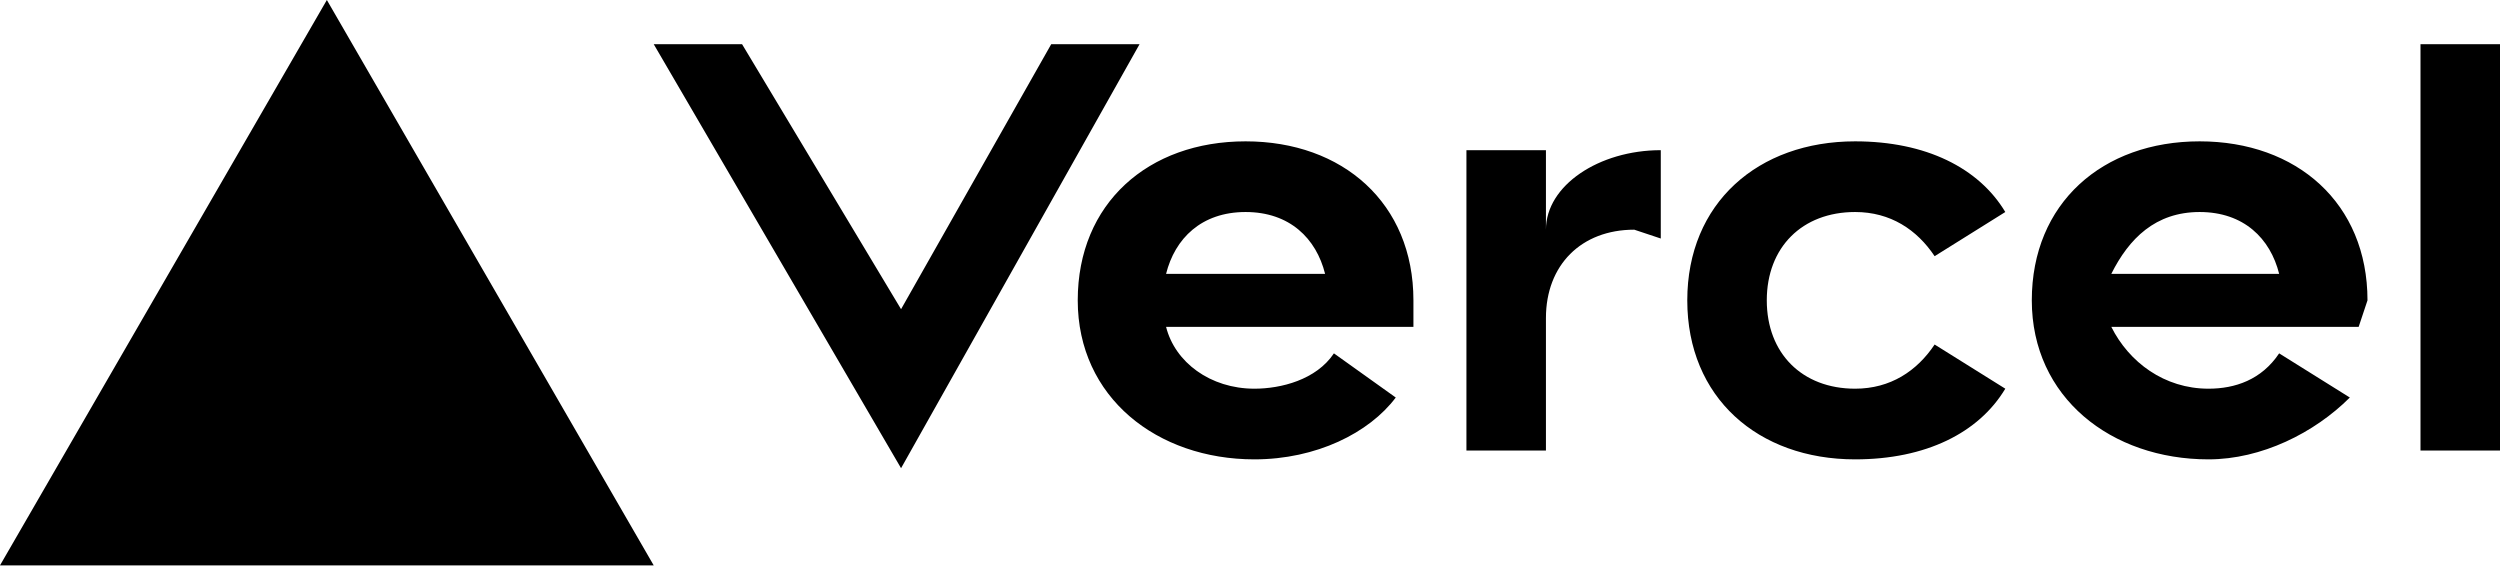
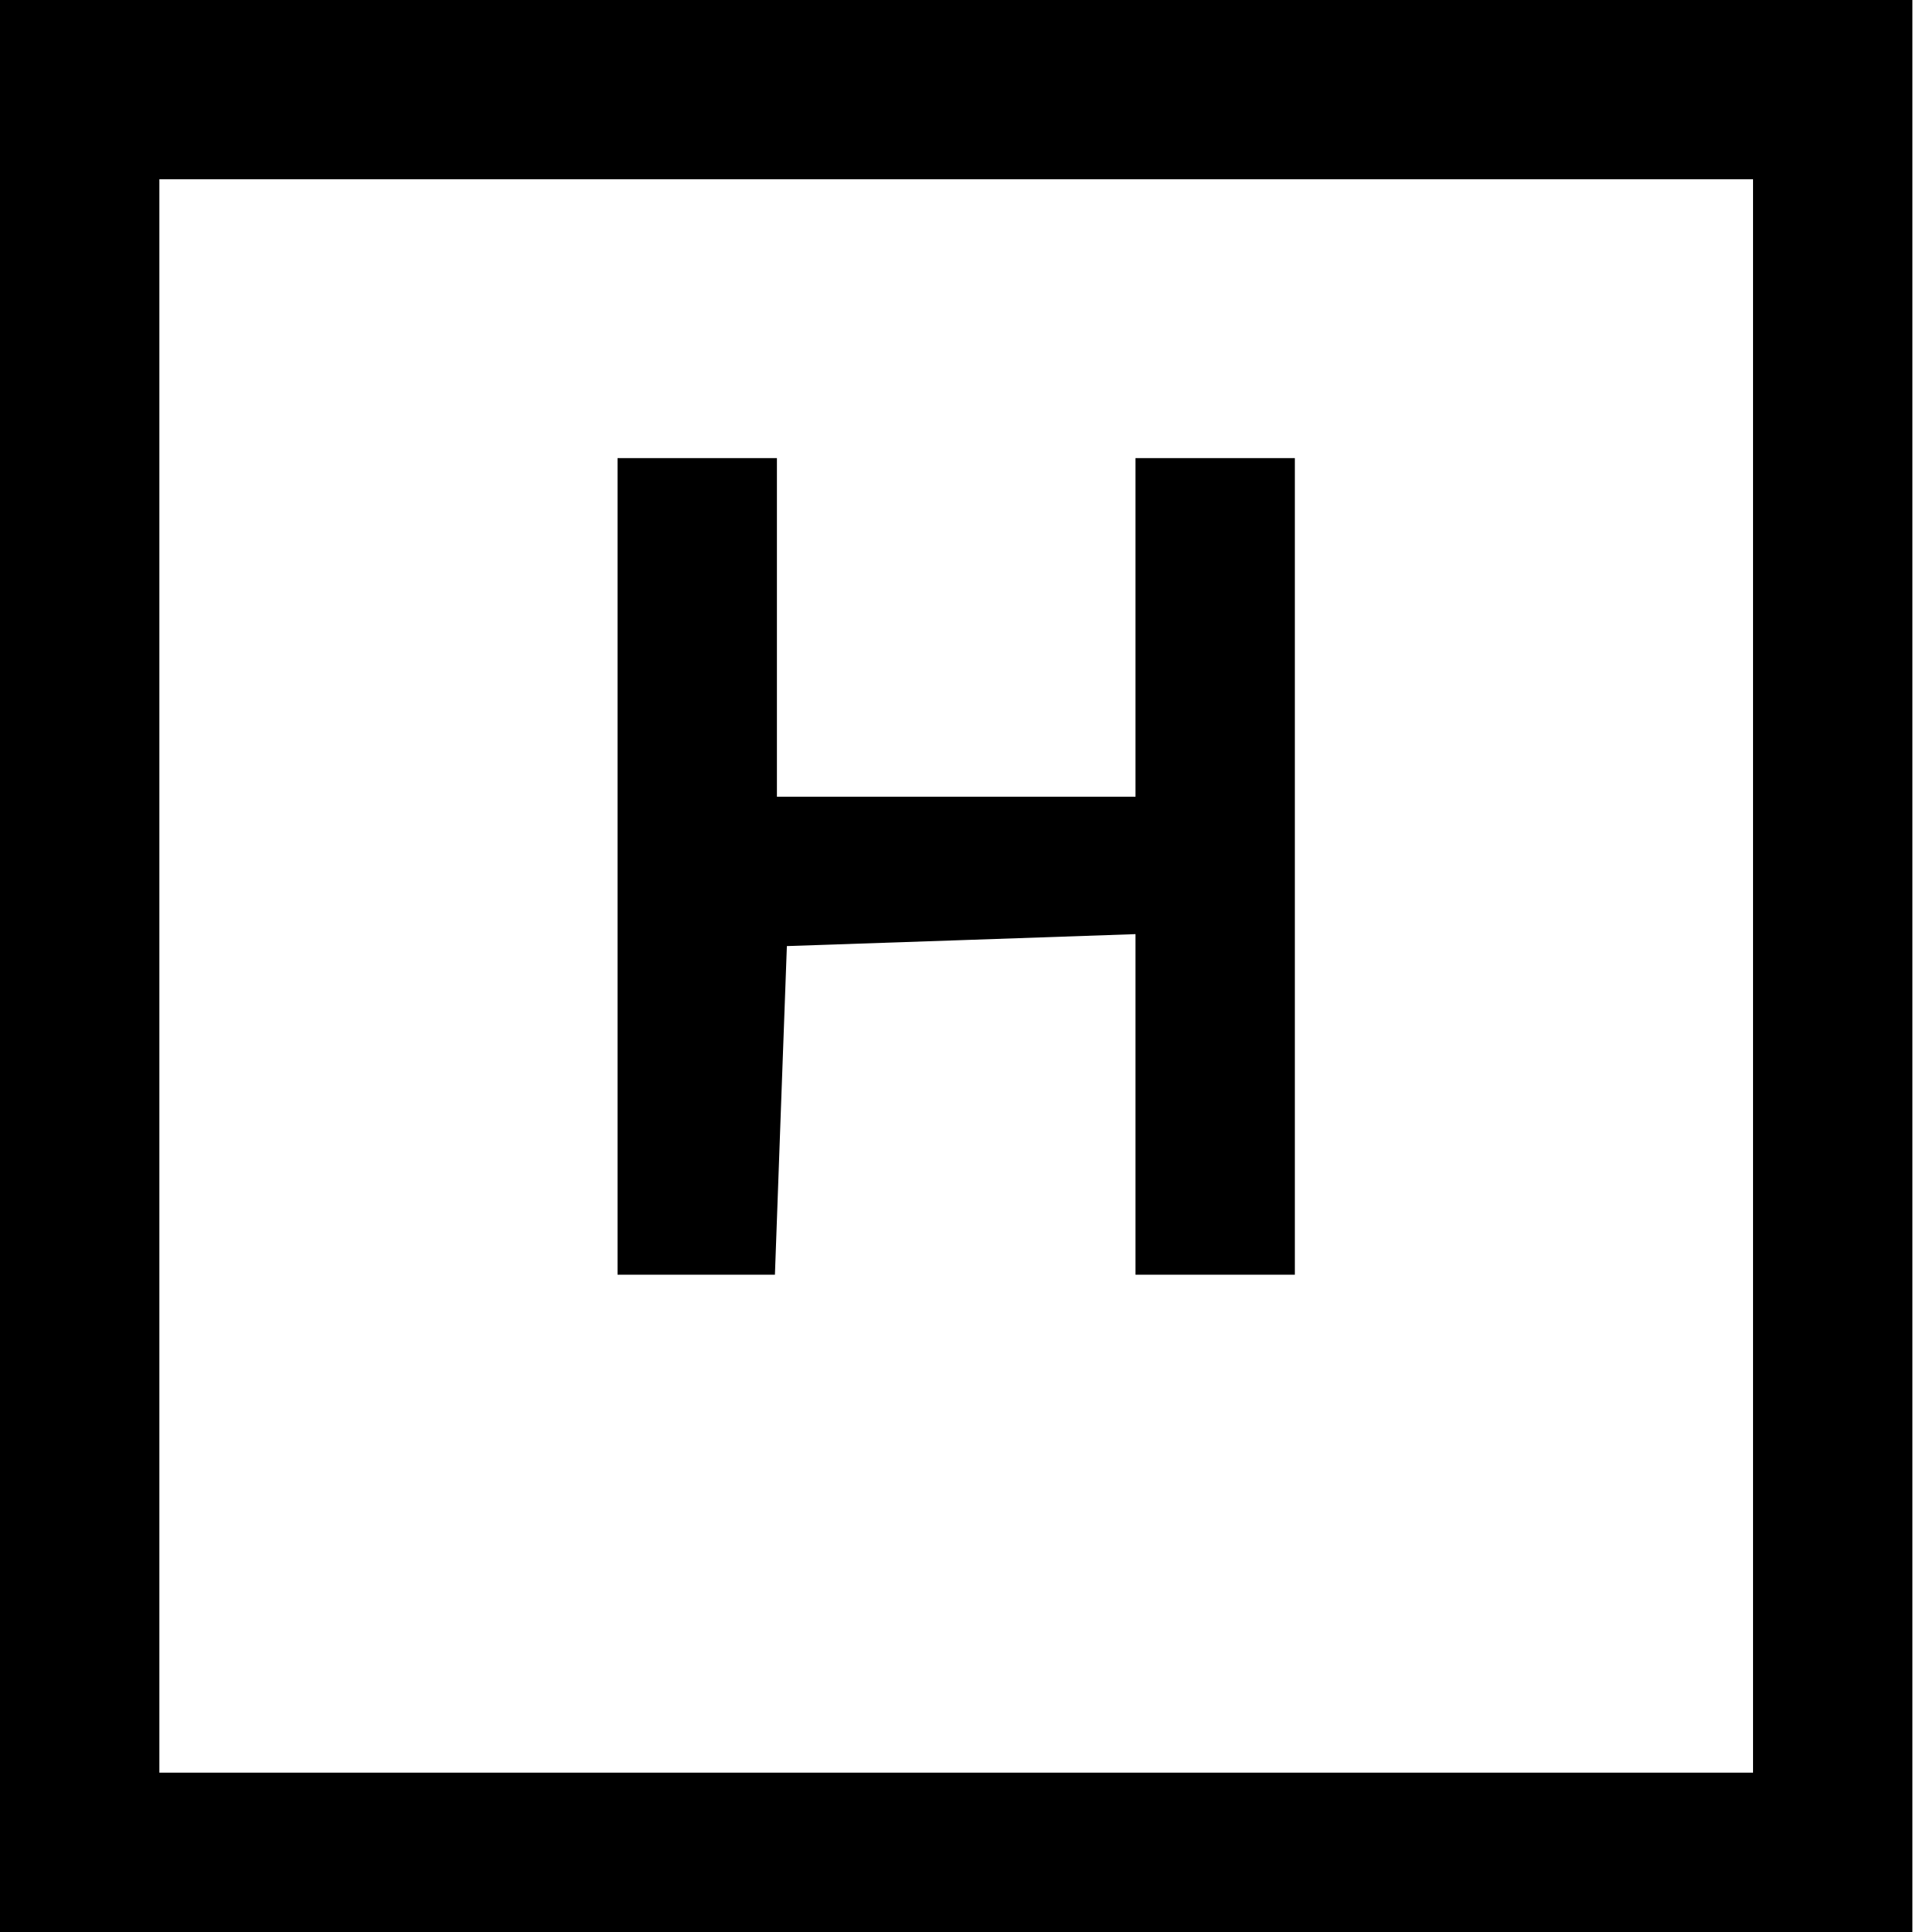
- <svg xmlns="http://www.w3.org/2000/svg" fill="none" viewBox="0 0 283 64">
-   <path fill="black" d="M141 16c-11 0-19 7-19 18s9 18 20 18c7 0 13-3 16-7l-7-5c-2 3-6 4-9 4-5 0-9-3-10-7h28v-3c0-11-8-18-19-18zm-9 15c1-4 4-7 9-7s8 3 9 7h-18zm117-15c-11 0-19 7-19 18s9 18 20 18c6 0 12-3 16-7l-8-5c-2 3-5 4-8 4-5 0-9-3-11-7h28l1-3c0-11-8-18-19-18zm-10 15c2-4 5-7 10-7s8 3 9 7h-19zm-39 3c0 6 4 10 10 10 4 0 7-2 9-5l8 5c-3 5-9 8-17 8-11 0-19-7-19-18s8-18 19-18c8 0 14 3 17 8l-8 5c-2-3-5-5-9-5-6 0-10 4-10 10zm83-29v46h-9V5h9zM37 0l37 64H0L37 0zm92 5-27 48L74 5h10l18 30 17-30h10zm59 12v10l-3-1c-6 0-10 4-10 10v15h-9V17h9v9c0-5 6-9 13-9z" />
+ <svg xmlns="http://www.w3.org/2000/svg" version="1.0" width="96pt" height="97pt" viewBox="0 0 96 97" preserveAspectRatio="xMidYMid meet">
+   <g transform="translate(0,97) scale(0.1,-0.1)" fill="#000000" stroke="none">
+     <path d="M0 485 l0 -485 480 0 480 0 0 485 0 485 -480 0 -480 0 0 -485z m880 -5 l0 -400 -400 0 -400 0 0 400 0 400 400 0 400 0 0 -400z" />
+     <path d="M310 535 l0 -205 40 0 39 0 3 83 3 82 88 3 87 3 0 -86 0 -85 40 0 40 0 0 205 0 205 -40 0 -40 0 0 -85 0 -85 -90 0 -90 0 0 85 0 85 -40 0 -40 0 0 -205z" />
+   </g>
</svg>
